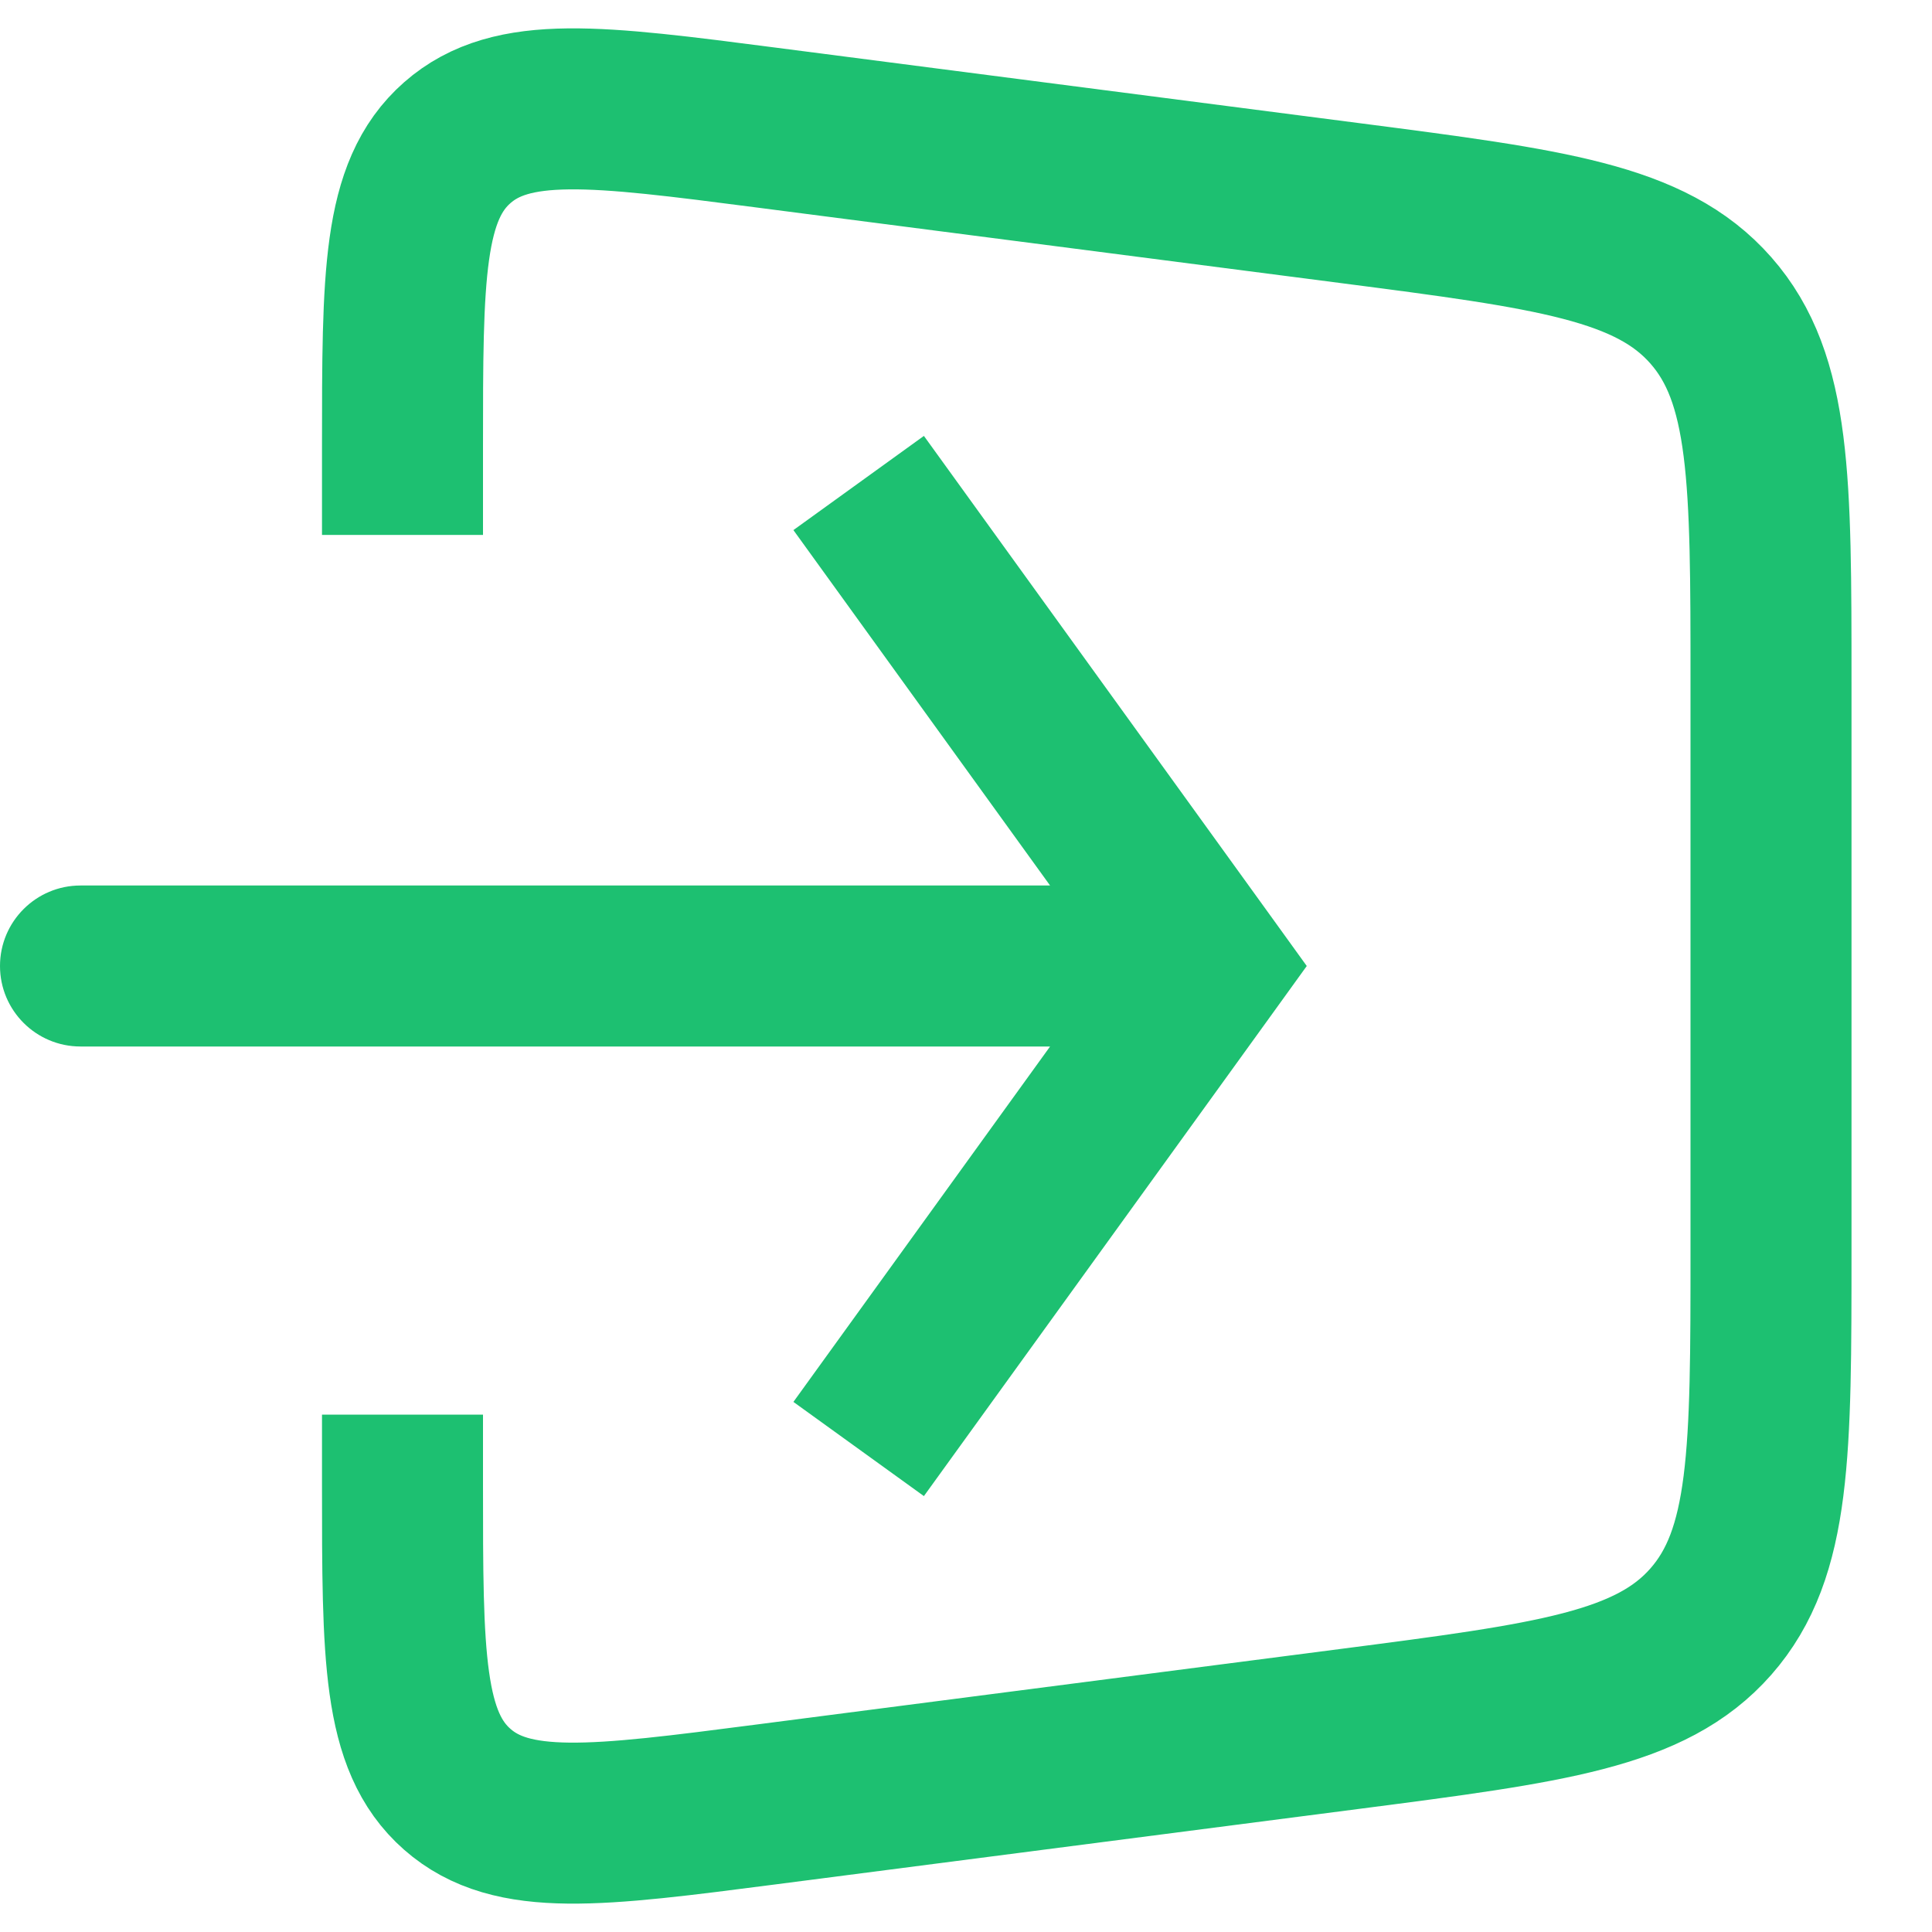
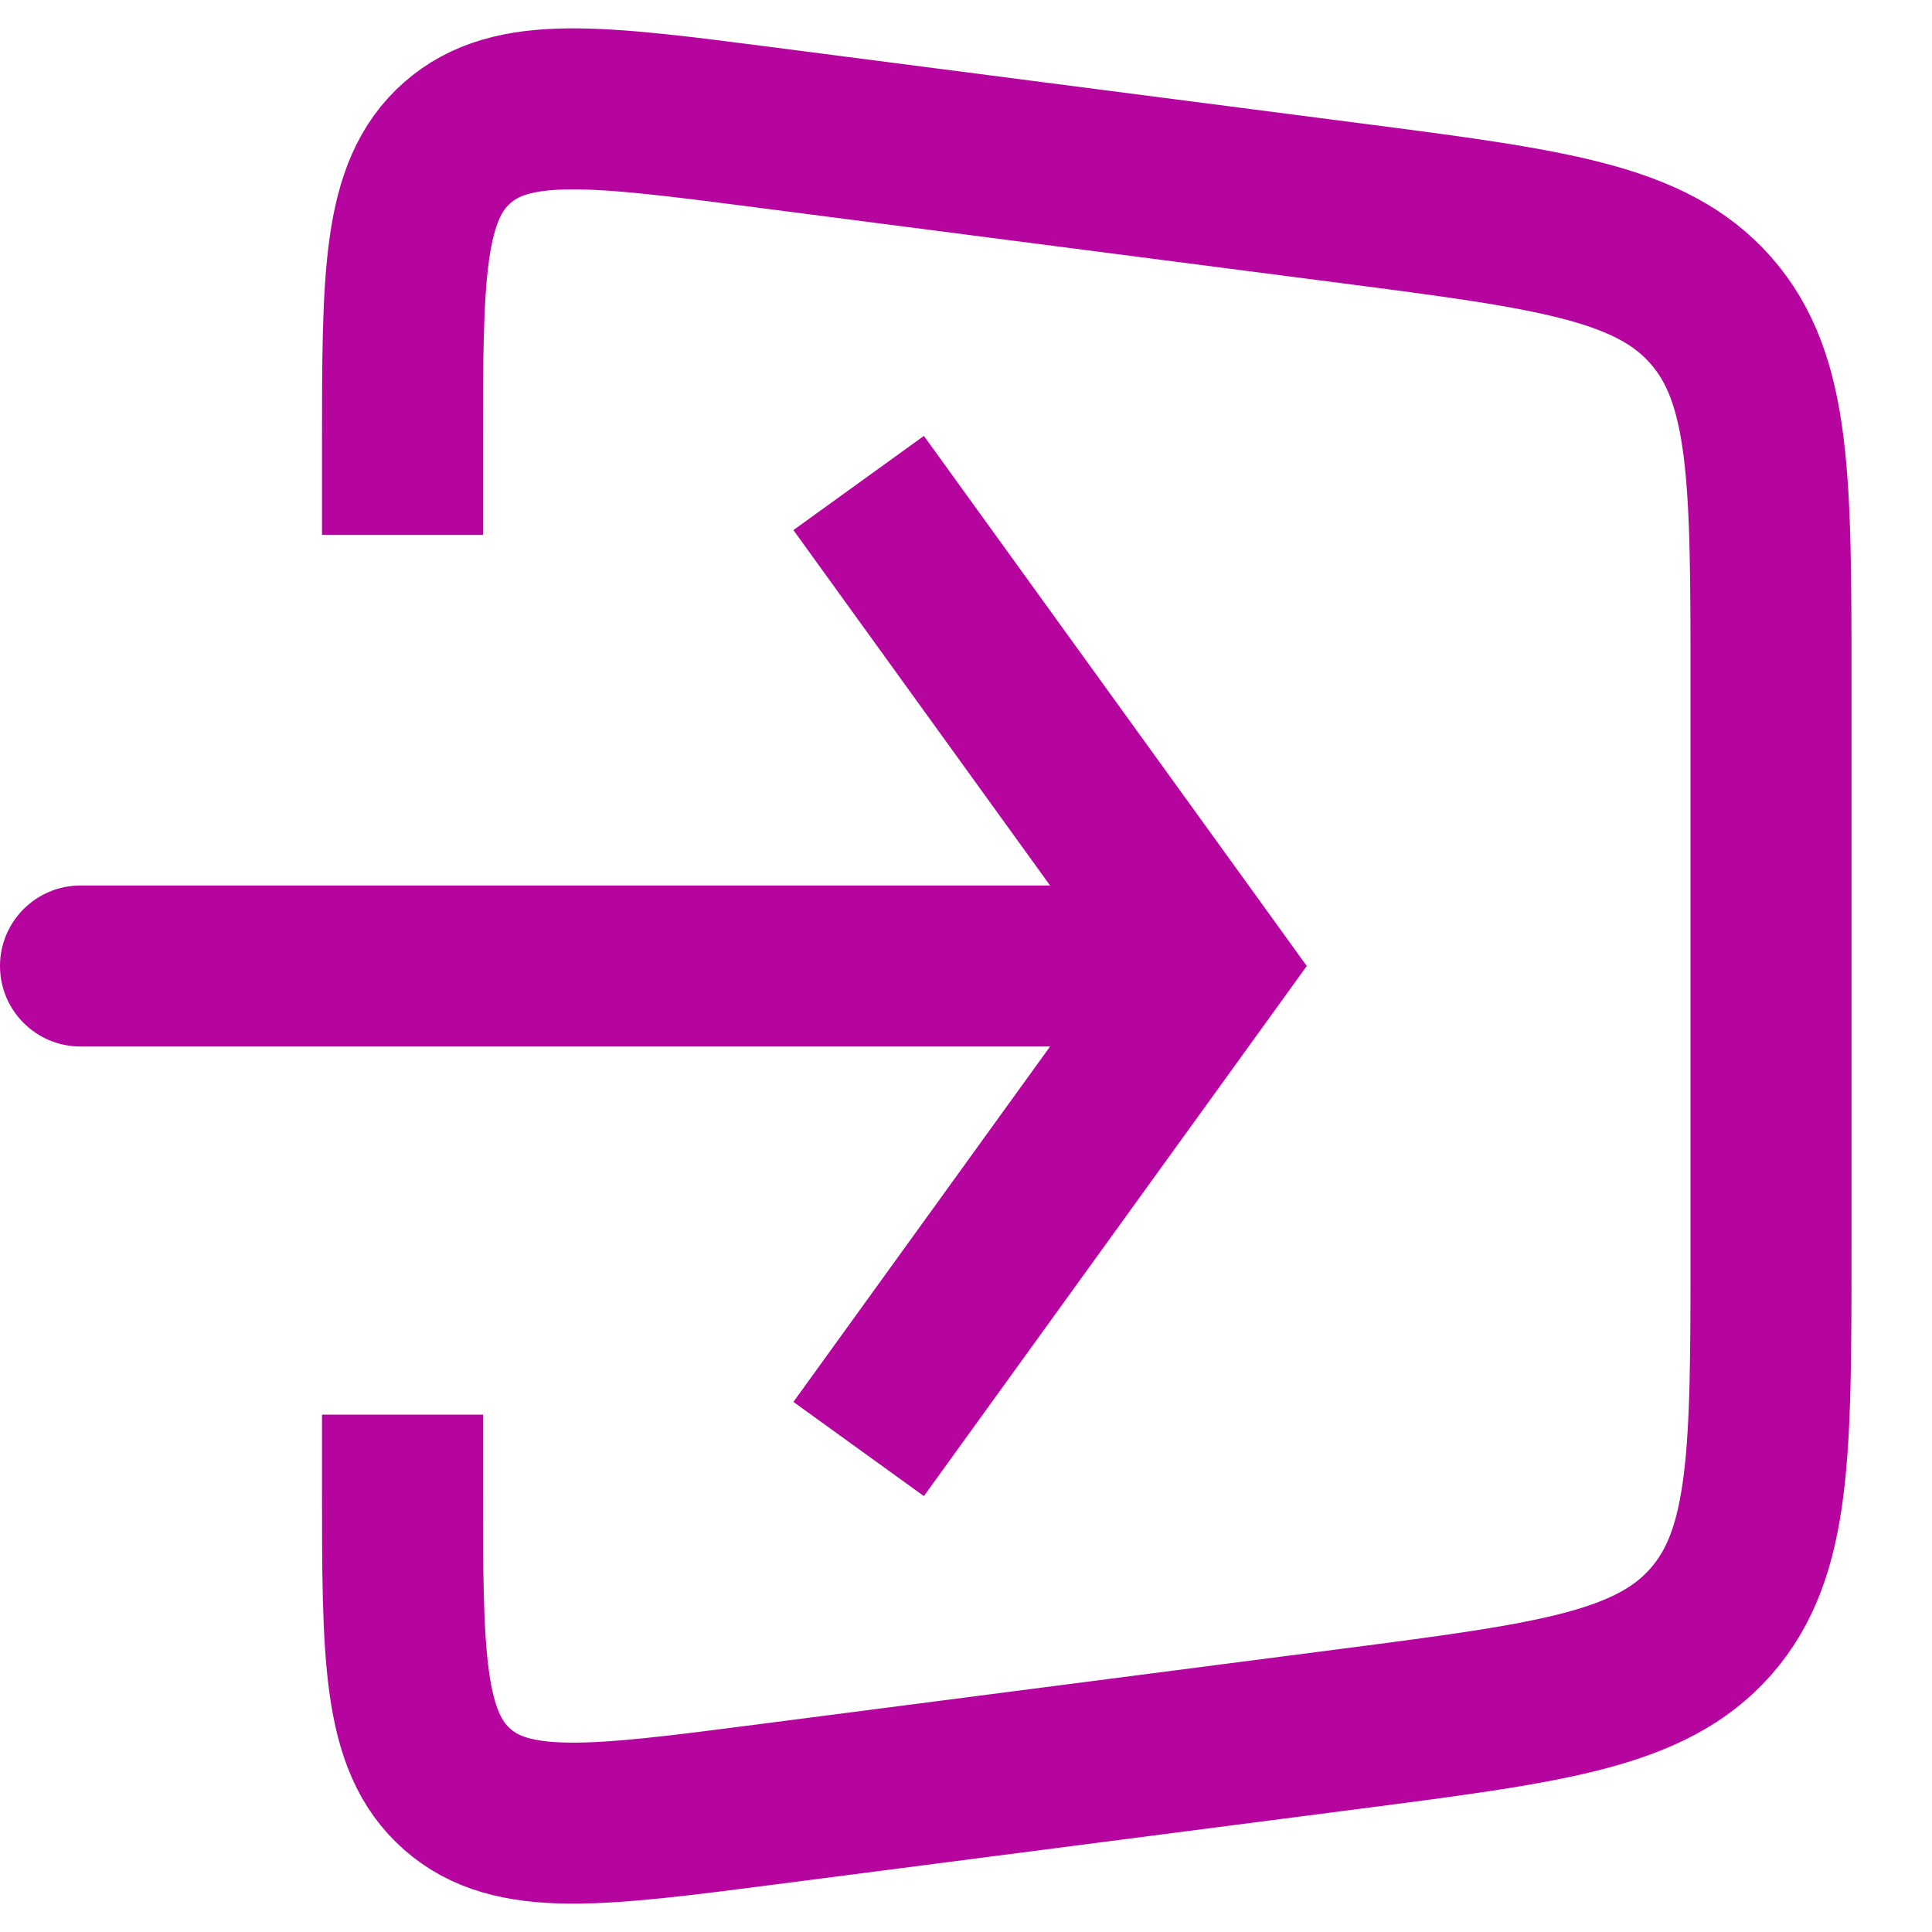
<svg xmlns="http://www.w3.org/2000/svg" width="24" height="24" viewBox="0 0 24 24" fill="none">
-   <path d="M5 6.645V5.551C5 3.431 5 2.371 5.68 1.773C6.359 1.176 7.411 1.312 9.513 1.584L16.77 2.523C19.261 2.846 20.507 3.007 21.253 3.856C22 4.706 22 5.962 22 8.474V15.526C22 18.038 22 19.294 21.253 20.144C20.507 20.993 19.261 21.154 16.77 21.477L9.513 22.416C7.411 22.688 6.359 22.824 5.68 22.227C5 21.629 5 20.569 5 18.449V17.573" stroke="#1DC071" stroke-width="2" />
-   <path d="M15 12L15.811 11.415L16.233 12L15.811 12.585L15 12ZM1 13C0.448 13 0 12.552 0 12C0 11.448 0.448 11 1 11V13ZM11.477 5.415L15.811 11.415L14.189 12.585L9.856 6.585L11.477 5.415ZM15.811 12.585L11.477 18.585L9.856 17.415L14.189 11.415L15.811 12.585ZM15 13H1V11H15V13Z" fill="#1DC071" />
+   <path d="M5 6.645V5.551C5 3.431 5 2.371 5.68 1.773C6.359 1.176 7.411 1.312 9.513 1.584L16.77 2.523C19.261 2.846 20.507 3.007 21.253 3.856C22 4.706 22 5.962 22 8.474V15.526C22 18.038 22 19.294 21.253 20.144C20.507 20.993 19.261 21.154 16.77 21.477L9.513 22.416C7.411 22.688 6.359 22.824 5.68 22.227C5 21.629 5 20.569 5 18.449V17.573" stroke="#b6049f" stroke-width="2" />
+   <path d="M15 12L15.811 11.415L16.233 12L15.811 12.585L15 12ZM1 13C0.448 13 0 12.552 0 12C0 11.448 0.448 11 1 11V13ZM11.477 5.415L15.811 11.415L14.189 12.585L9.856 6.585L11.477 5.415ZM15.811 12.585L11.477 18.585L9.856 17.415L14.189 11.415L15.811 12.585ZM15 13H1V11H15V13Z" fill="#b6049f" />
</svg>
